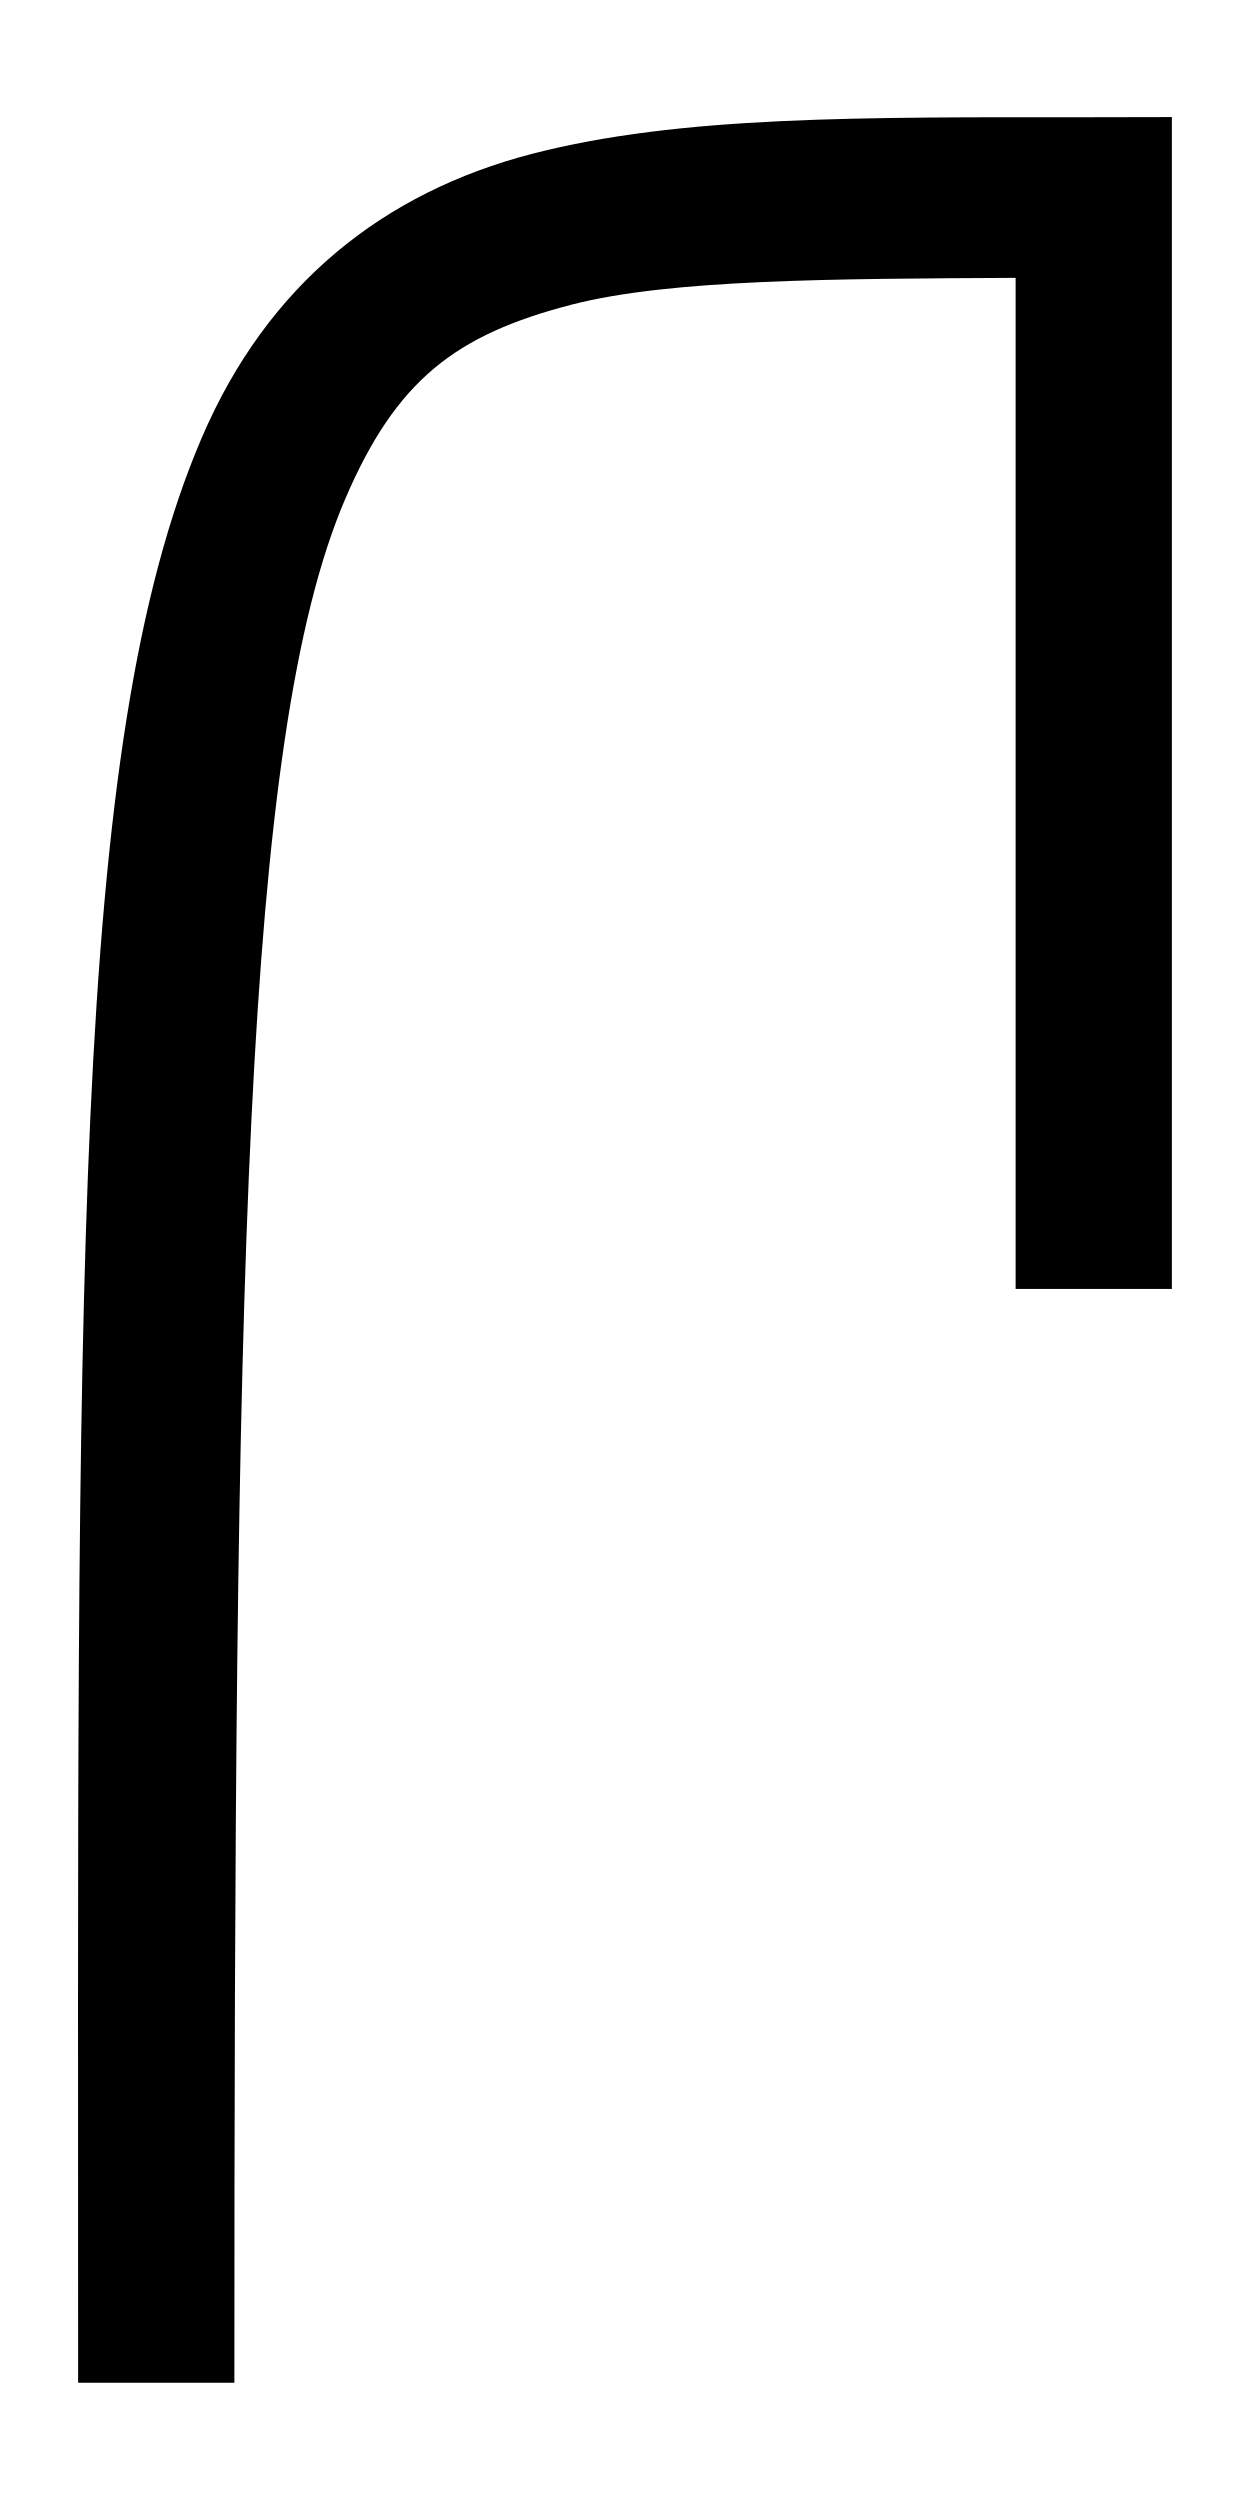
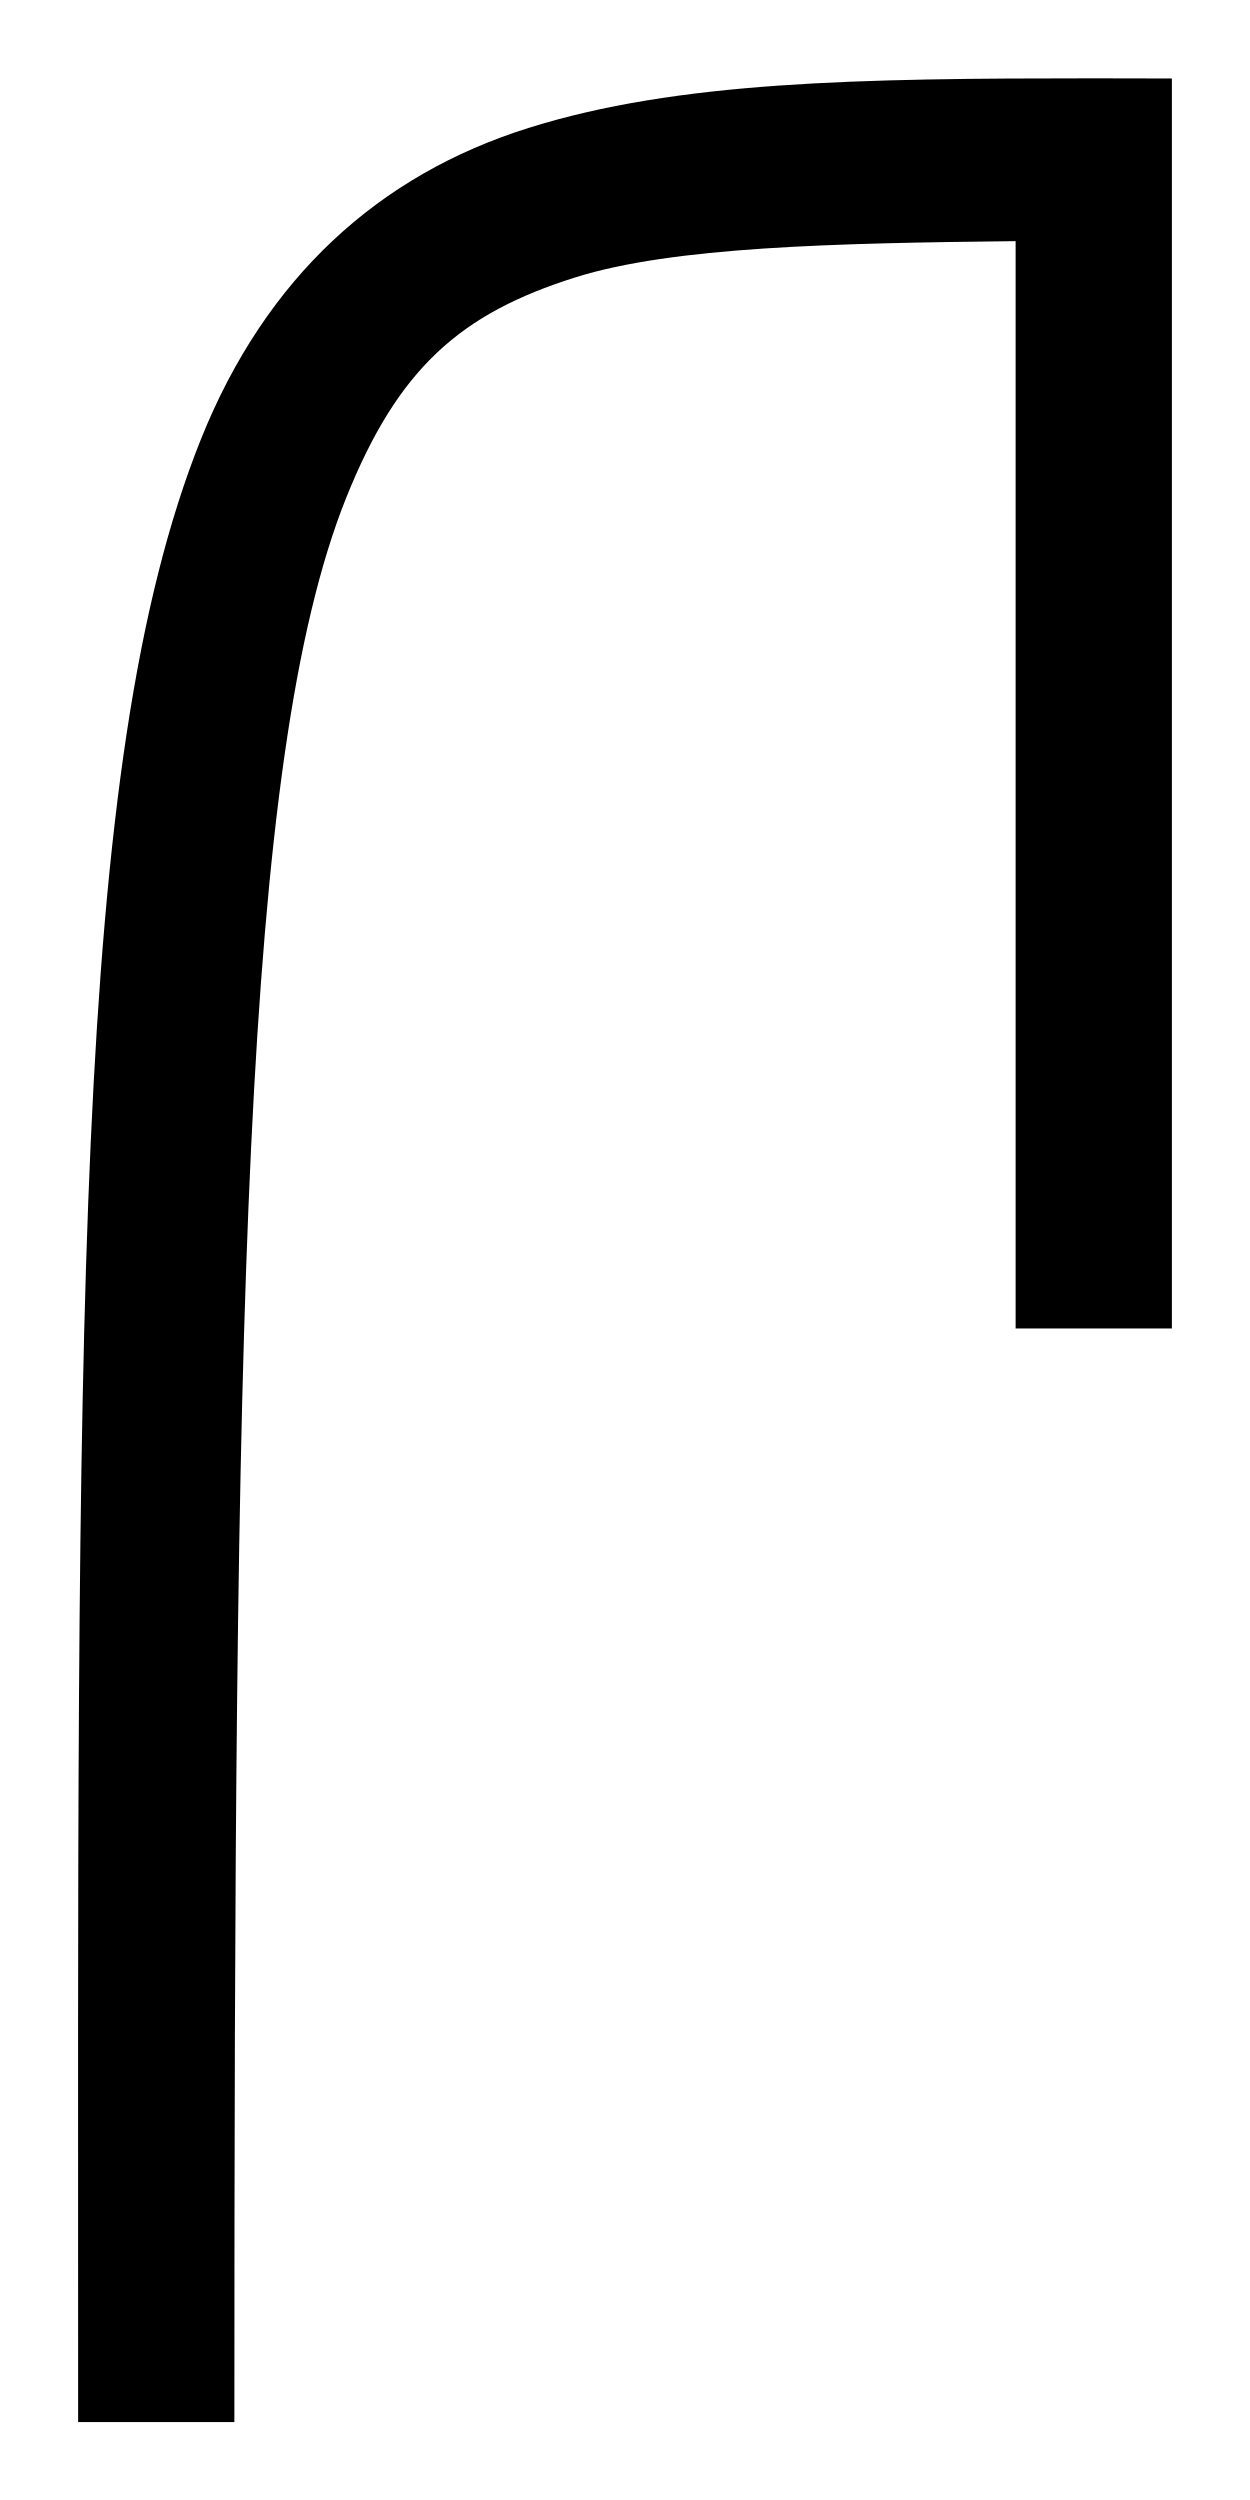
<svg xmlns="http://www.w3.org/2000/svg" width="128" height="256" viewBox="0 0 8 16" version="1.1" id="svg5540">
  <defs id="defs5534" />
  <g id="layer1" transform="translate(0,-277.7667)">
-     <path style="color:#000000;font-style:normal;font-variant:normal;font-weight:normal;font-stretch:normal;font-size:medium;line-height:normal;font-family:sans-serif;font-variant-ligatures:normal;font-variant-position:normal;font-variant-caps:normal;font-variant-numeric:normal;font-variant-alternates:normal;font-feature-settings:normal;text-indent:0;text-align:start;text-decoration:none;text-decoration-line:none;text-decoration-style:solid;text-decoration-color:#000000;letter-spacing:normal;word-spacing:normal;text-transform:none;writing-mode:lr-tb;direction:ltr;text-orientation:mixed;dominant-baseline:auto;baseline-shift:baseline;text-anchor:start;white-space:normal;shape-padding:0;clip-rule:nonzero;display:inline;overflow:visible;visibility:visible;opacity:1;isolation:auto;mix-blend-mode:normal;color-interpolation:sRGB;color-interpolation-filters:linearRGB;solid-color:#000000;solid-opacity:1;vector-effect:none;fill:#000000;fill-opacity:1;fill-rule:nonzero;stroke:none;stroke-width:1;stroke-linecap:butt;stroke-linejoin:miter;stroke-miterlimit:4;stroke-dasharray:none;stroke-dashoffset:0;stroke-opacity:1;color-rendering:auto;image-rendering:auto;shape-rendering:auto;text-rendering:auto;enable-background:accumulate" d="m 7,278.517 c -1.5,0 -2.645,-0.011 -3.594,0.234 -0.948,0.246 -1.693,0.832 -2.115,1.818 -0.845,1.972 -0.791,5.447 -0.791,12.447 H 1.5 c 0,-7 0.054,-10.527 0.709,-12.055 0.327,-0.764 0.708,-1.052 1.447,-1.244 0.629,-0.163 1.668,-0.166 2.844,-0.172 v 6.471 H 7.5 v -7.5 z" id="path6173-6-5-5" />
+     <path style="color:#000000;font-style:normal;font-variant:normal;font-weight:normal;font-stretch:normal;font-size:medium;line-height:normal;font-family:sans-serif;font-variant-ligatures:normal;font-variant-position:normal;font-variant-caps:normal;font-variant-numeric:normal;font-variant-alternates:normal;font-feature-settings:normal;text-indent:0;text-align:start;text-decoration:none;text-decoration-line:none;text-decoration-style:solid;text-decoration-color:#000000;letter-spacing:normal;word-spacing:normal;text-transform:none;writing-mode:lr-tb;direction:ltr;text-orientation:mixed;dominant-baseline:auto;baseline-shift:baseline;text-anchor:start;white-space:normal;shape-padding:0;clip-rule:nonzero;display:inline;overflow:visible;visibility:visible;opacity:1;isolation:auto;mix-blend-mode:normal;color-interpolation:sRGB;color-interpolation-filters:linearRGB;solid-color:#000000;solid-opacity:1;vector-effect:none;fill:#000000;fill-opacity:1;fill-rule:nonzero;stroke:none;stroke-width:1;stroke-linecap:butt;stroke-linejoin:miter;stroke-miterlimit:4;stroke-dasharray:none;stroke-dashoffset:0;stroke-opacity:1;color-rendering:auto;image-rendering:auto;shape-rendering:auto;text-rendering:auto;enable-background:accumulate" d="m 7,278.268 c -1.507,0 -2.665,0.018 -3.619,0.318 -0.954,0.3 -1.679,0.953 -2.096,1.994 C 0.453,282.661 0.5,286.268 0.5,293.268 h 1 c 0,-7 0.047,-10.646 0.715,-12.314 0.334,-0.834 0.734,-1.181 1.467,-1.412 0.623,-0.196 1.652,-0.219 2.818,-0.232 v 6.959 h 1 v -8 z" id="path6173-6-5-5" />
  </g>
</svg>
